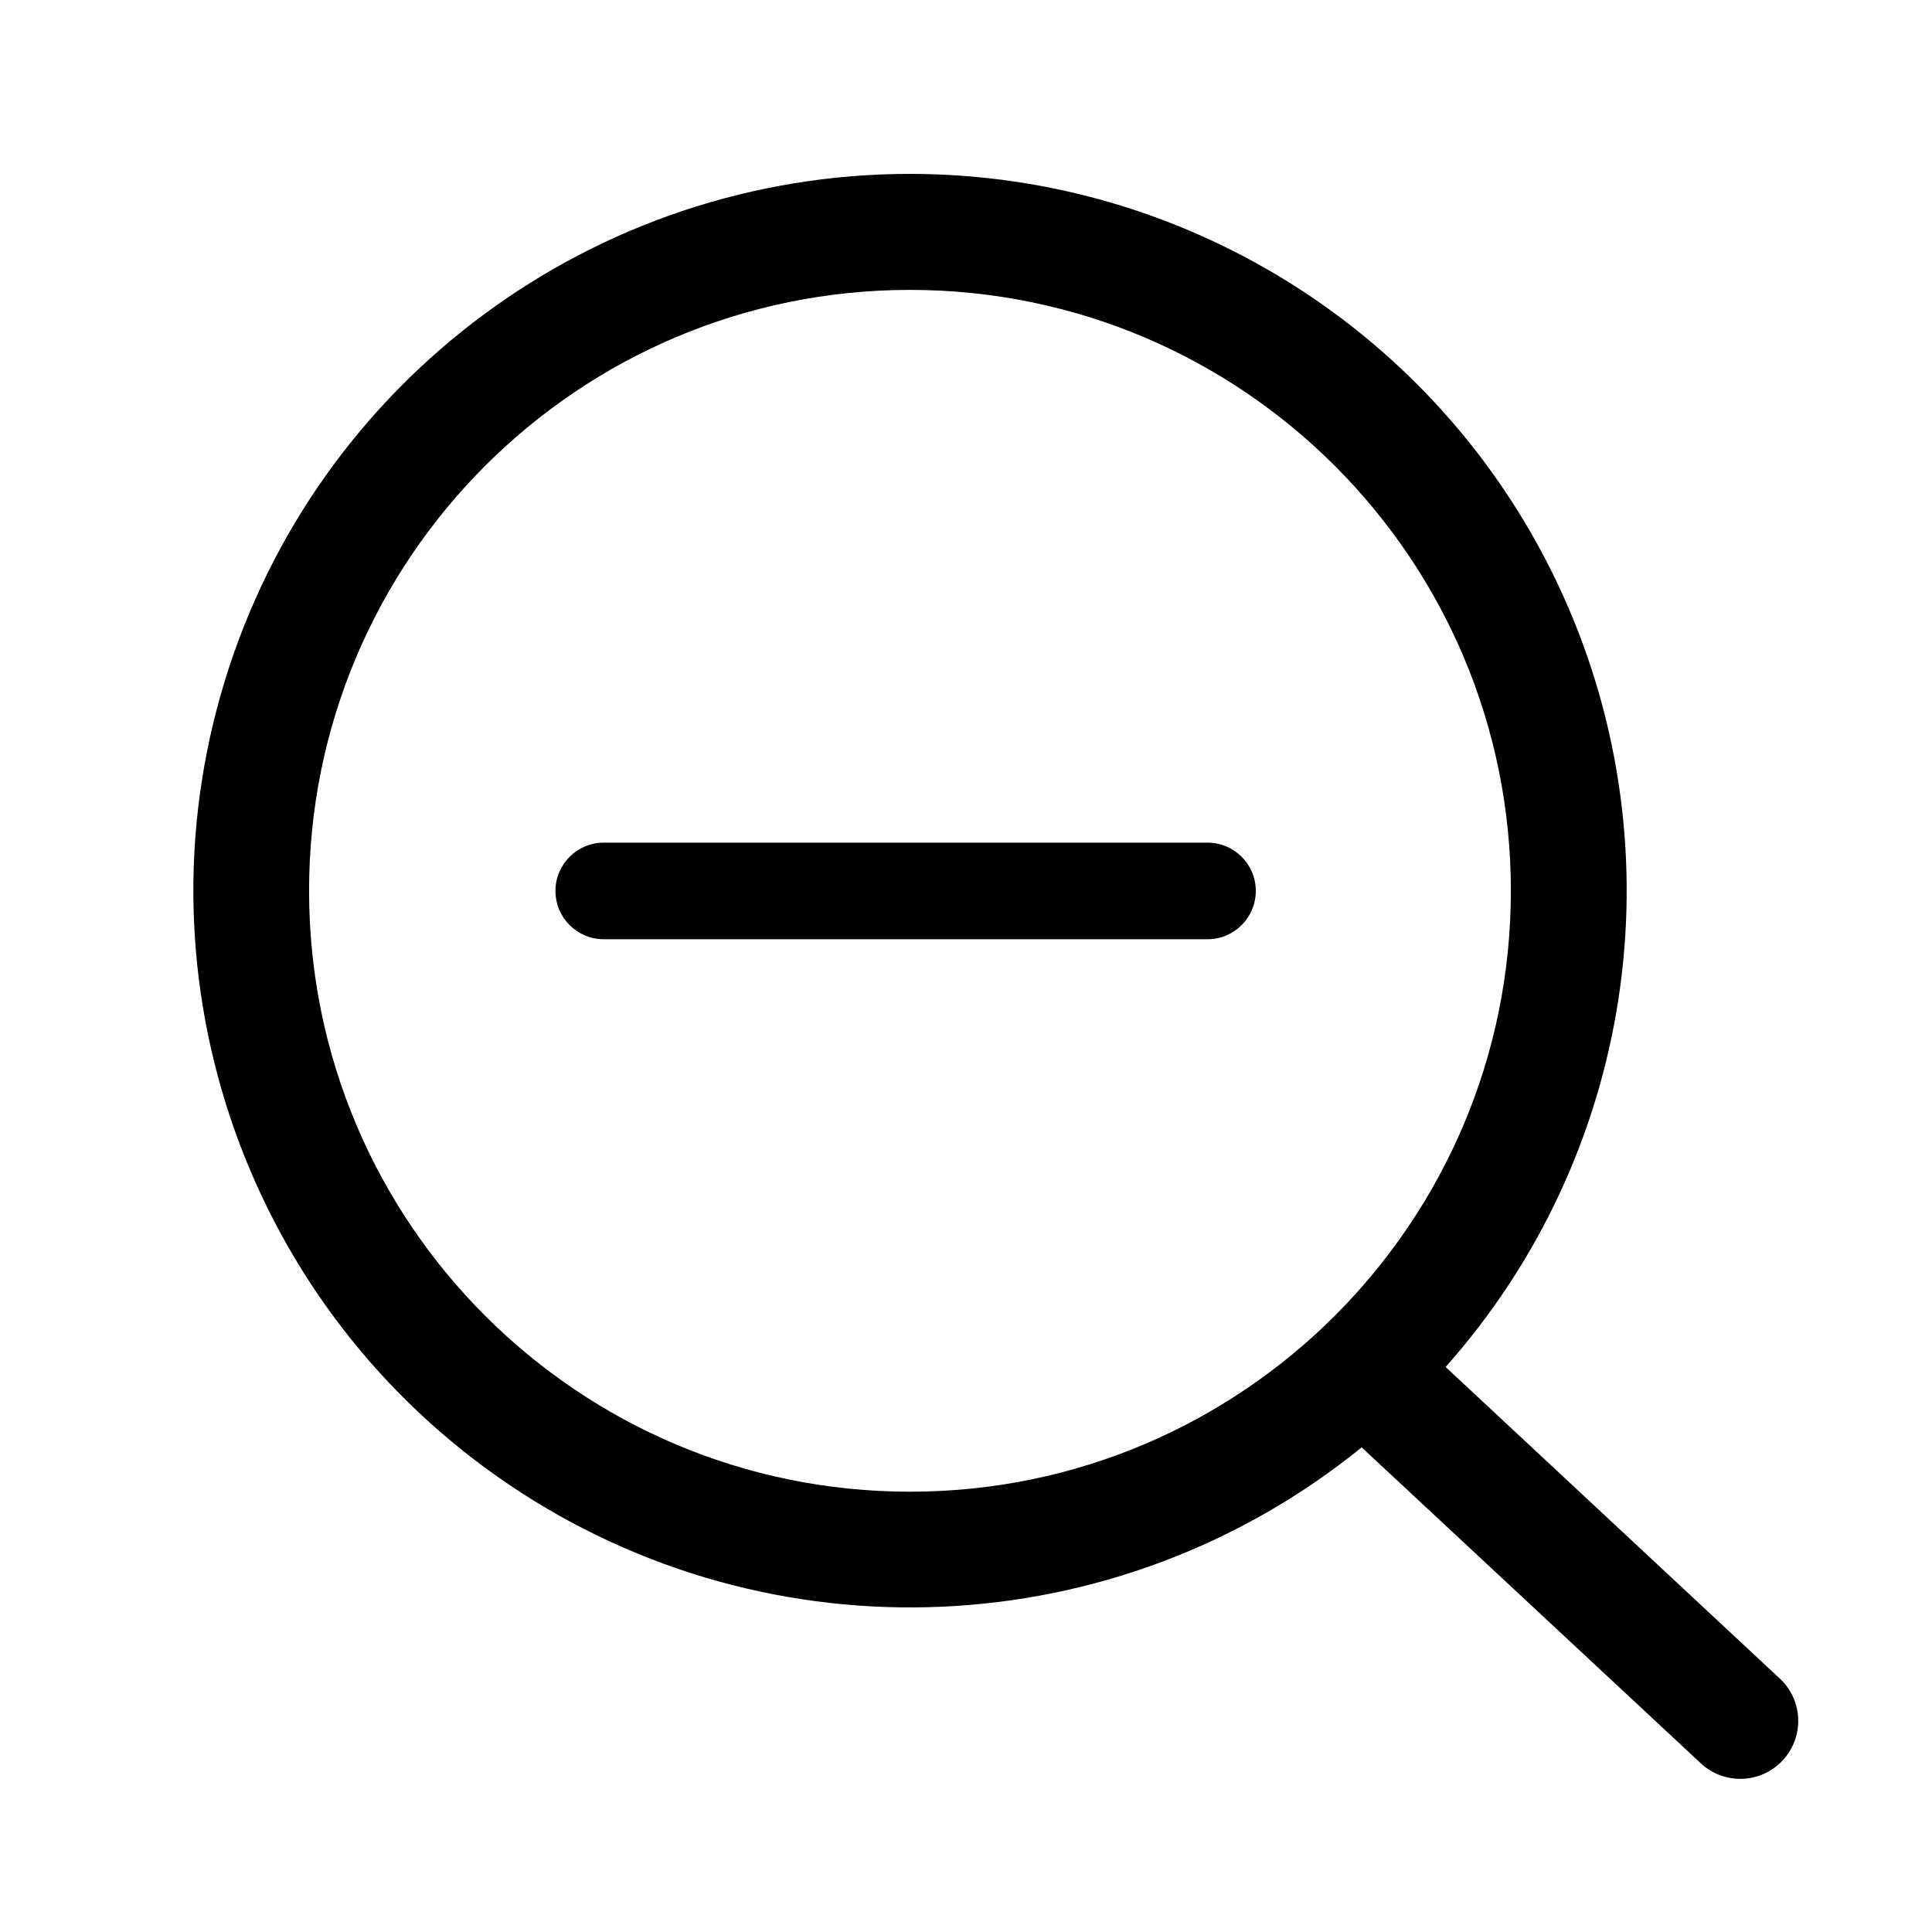
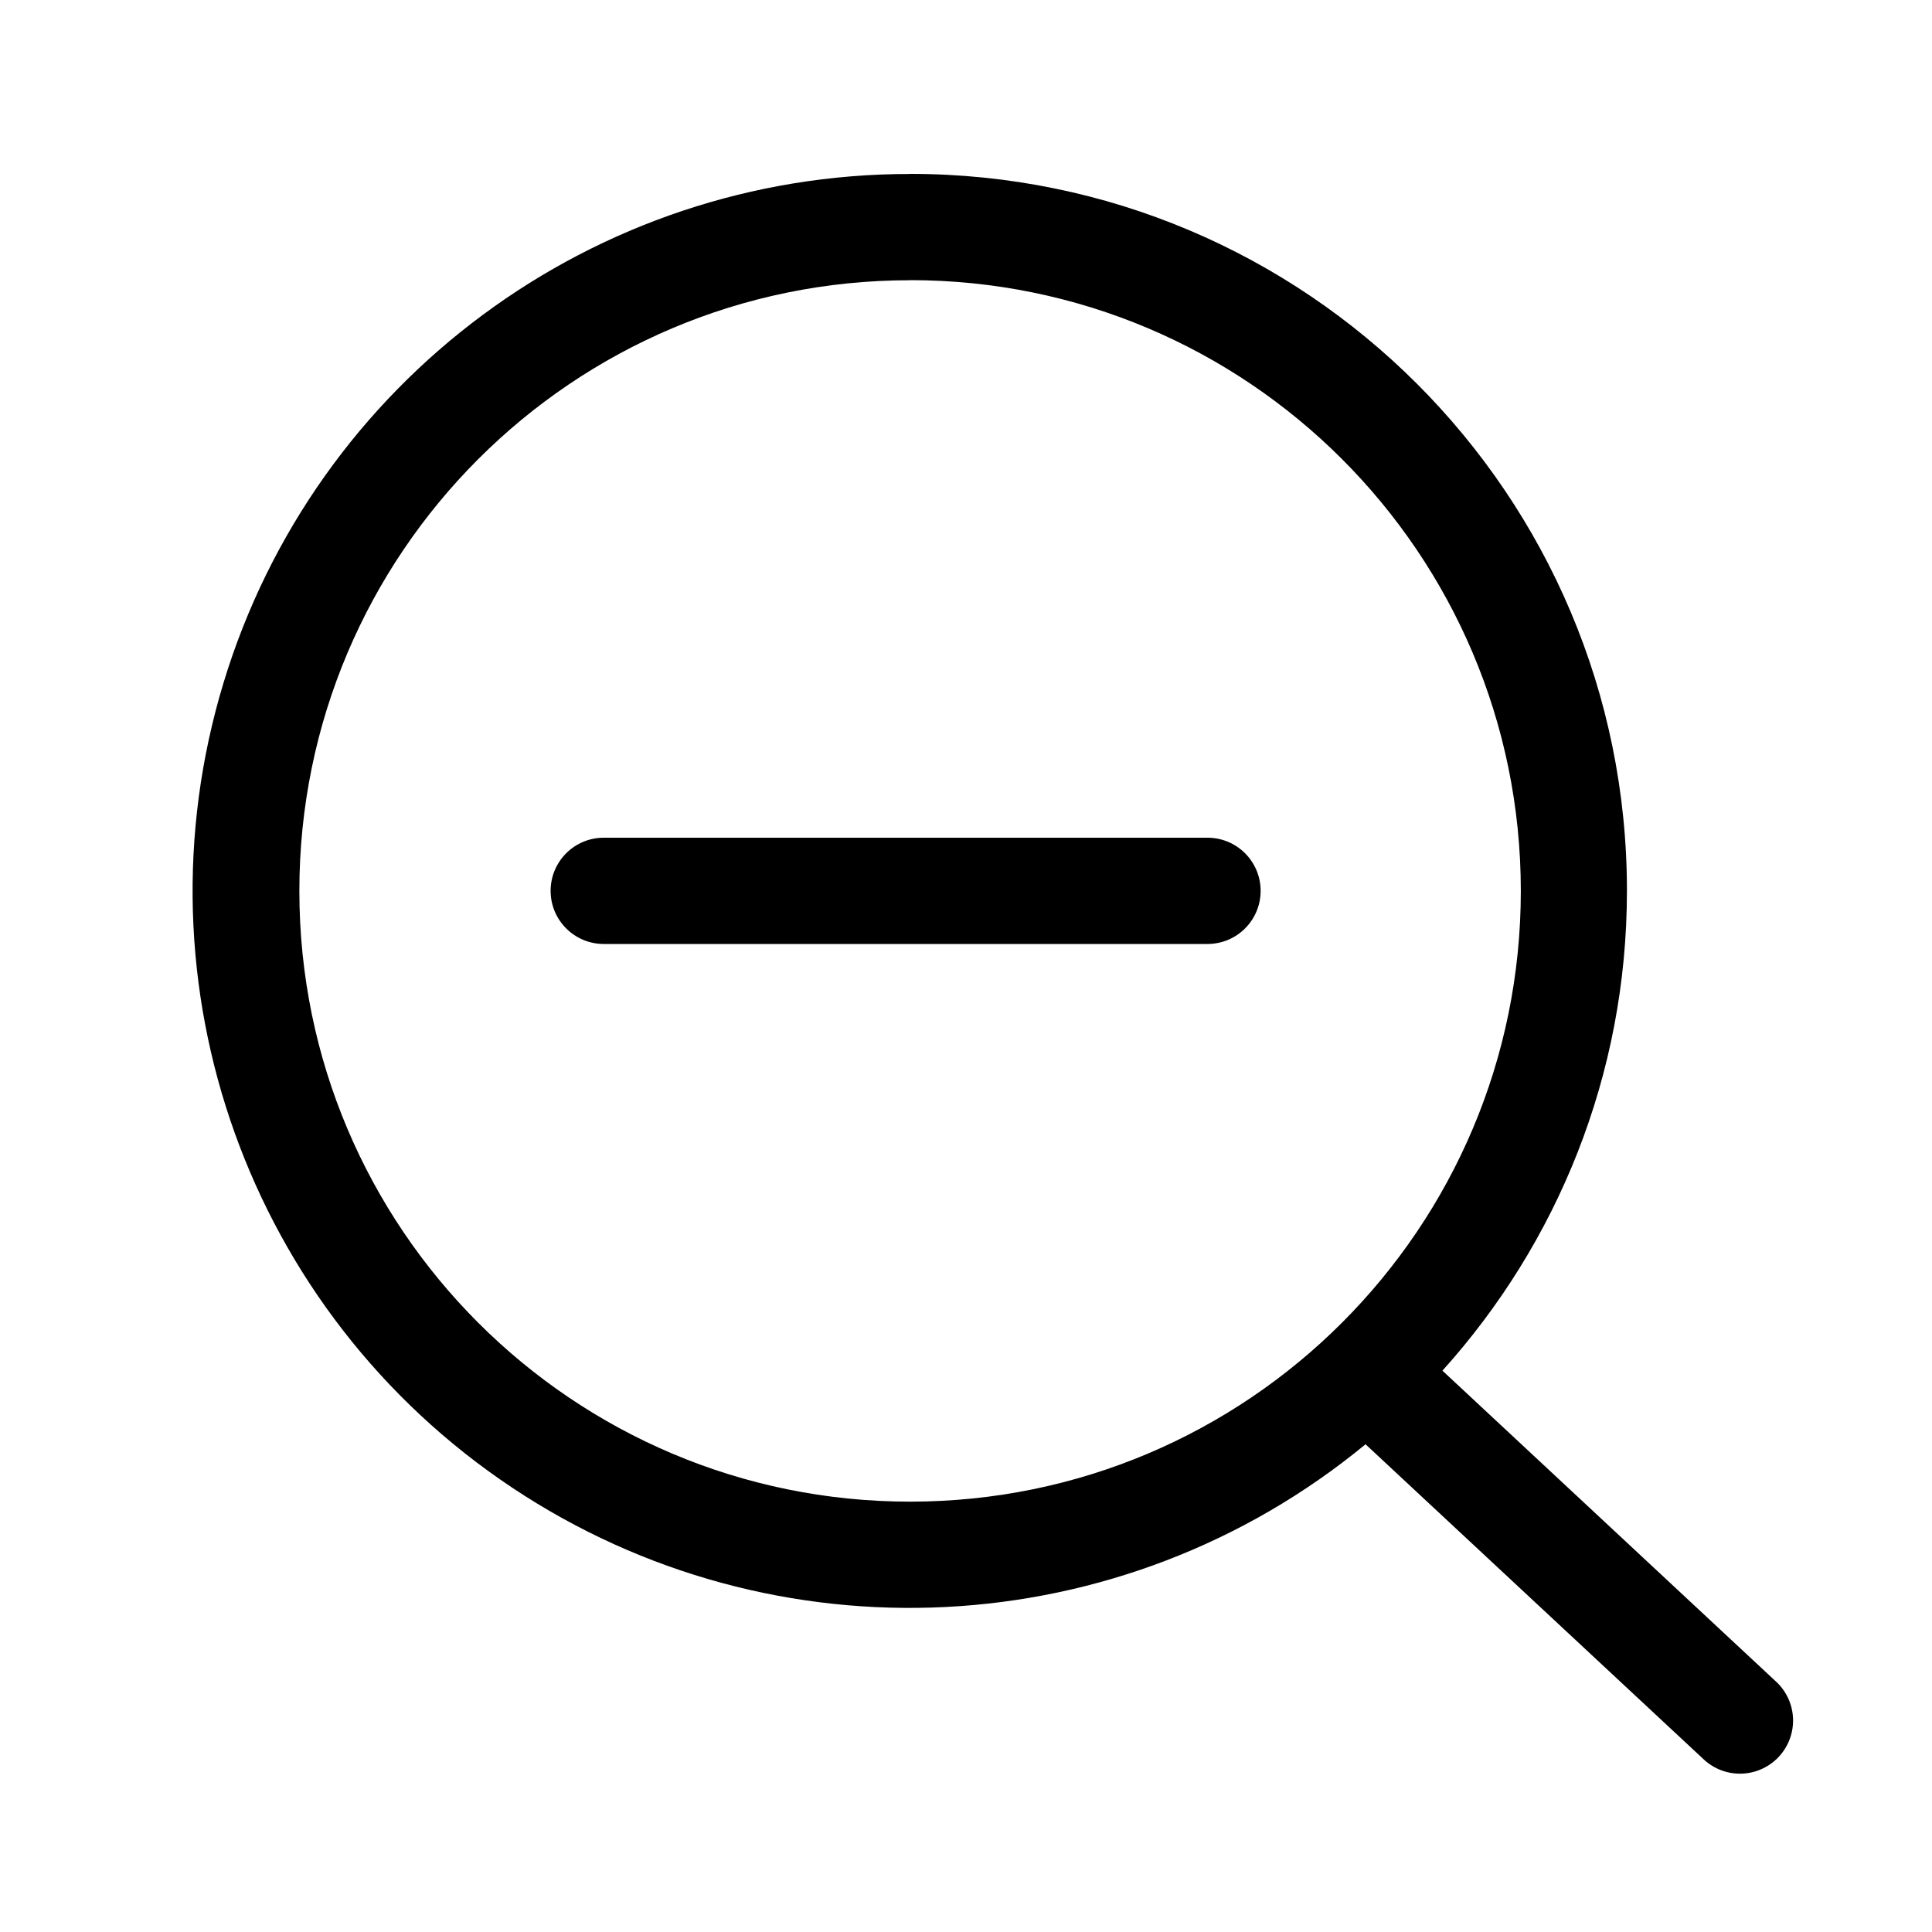
<svg xmlns="http://www.w3.org/2000/svg" width="20" height="20" fill="currentColor">
-   <path fill="currentColor" d="M12.5 8.723a.5.5 0 0 1 0 1H6.25a.5.5 0 0 1 0-1z" />
-   <path fill="currentColor" fill-rule="evenodd" d="M9.42 1.8a7.421 7.421 0 0 1 5.545 12.351l3.444 3.211a.6.6 0 1 1-.817.878l-3.496-3.257A7.42 7.42 0 1 1 9.42 1.8m0 1.201a6.22 6.22 0 1 0 0 12.441 6.22 6.22 0 0 0 0-12.441" clip-rule="evenodd" />
+   <path fill="currentColor" d="M12.5 8.672a.55.55 0 0 1 0 1.1H6.25a.55.55 0 1 1 0-1.1z" />
+   <path fill="currentColor" fill-rule="evenodd" d="M9.42 1.8a7.42 7.42 0 0 1 7.422 7.422c0 1.91-.724 3.651-1.91 4.967l3.443 3.209a.55.55 0 1 1-.749.805l-3.49-3.252A7.422 7.422 0 1 1 9.42 1.801m0 1.1a6.322 6.322 0 1 0 .002 12.644A6.322 6.322 0 0 0 9.42 2.9" clip-rule="evenodd" />
</svg>
